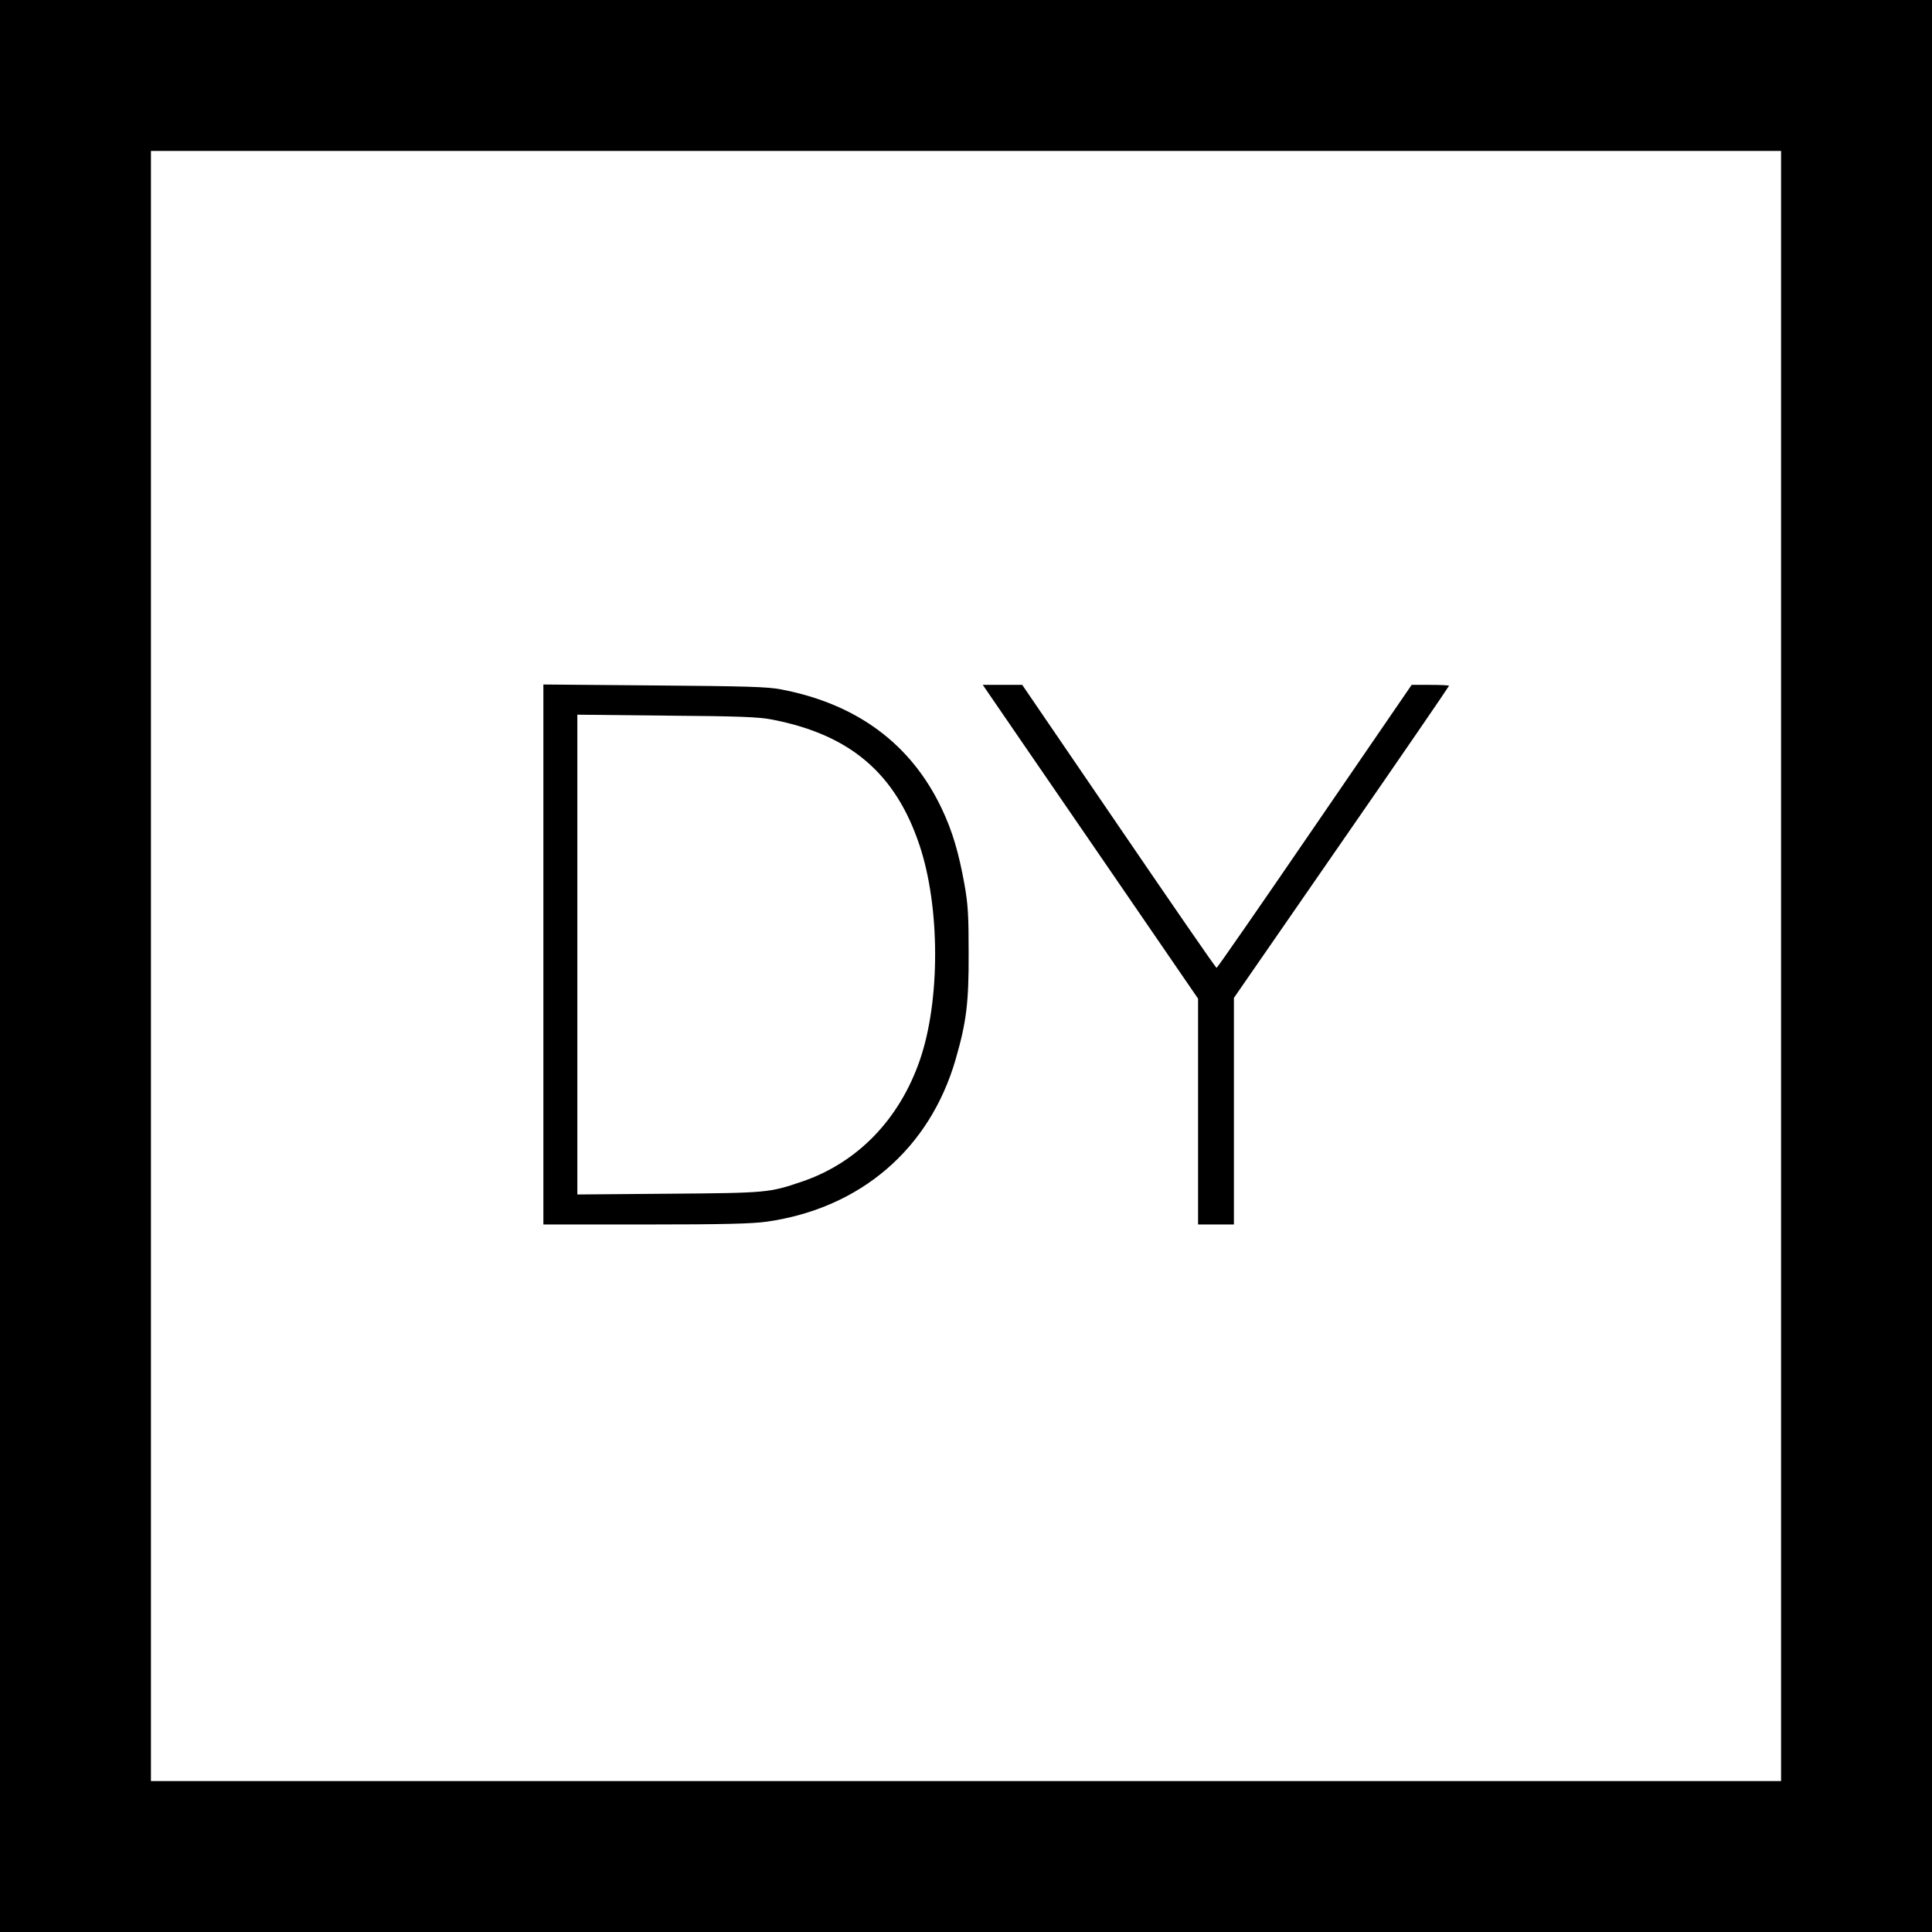
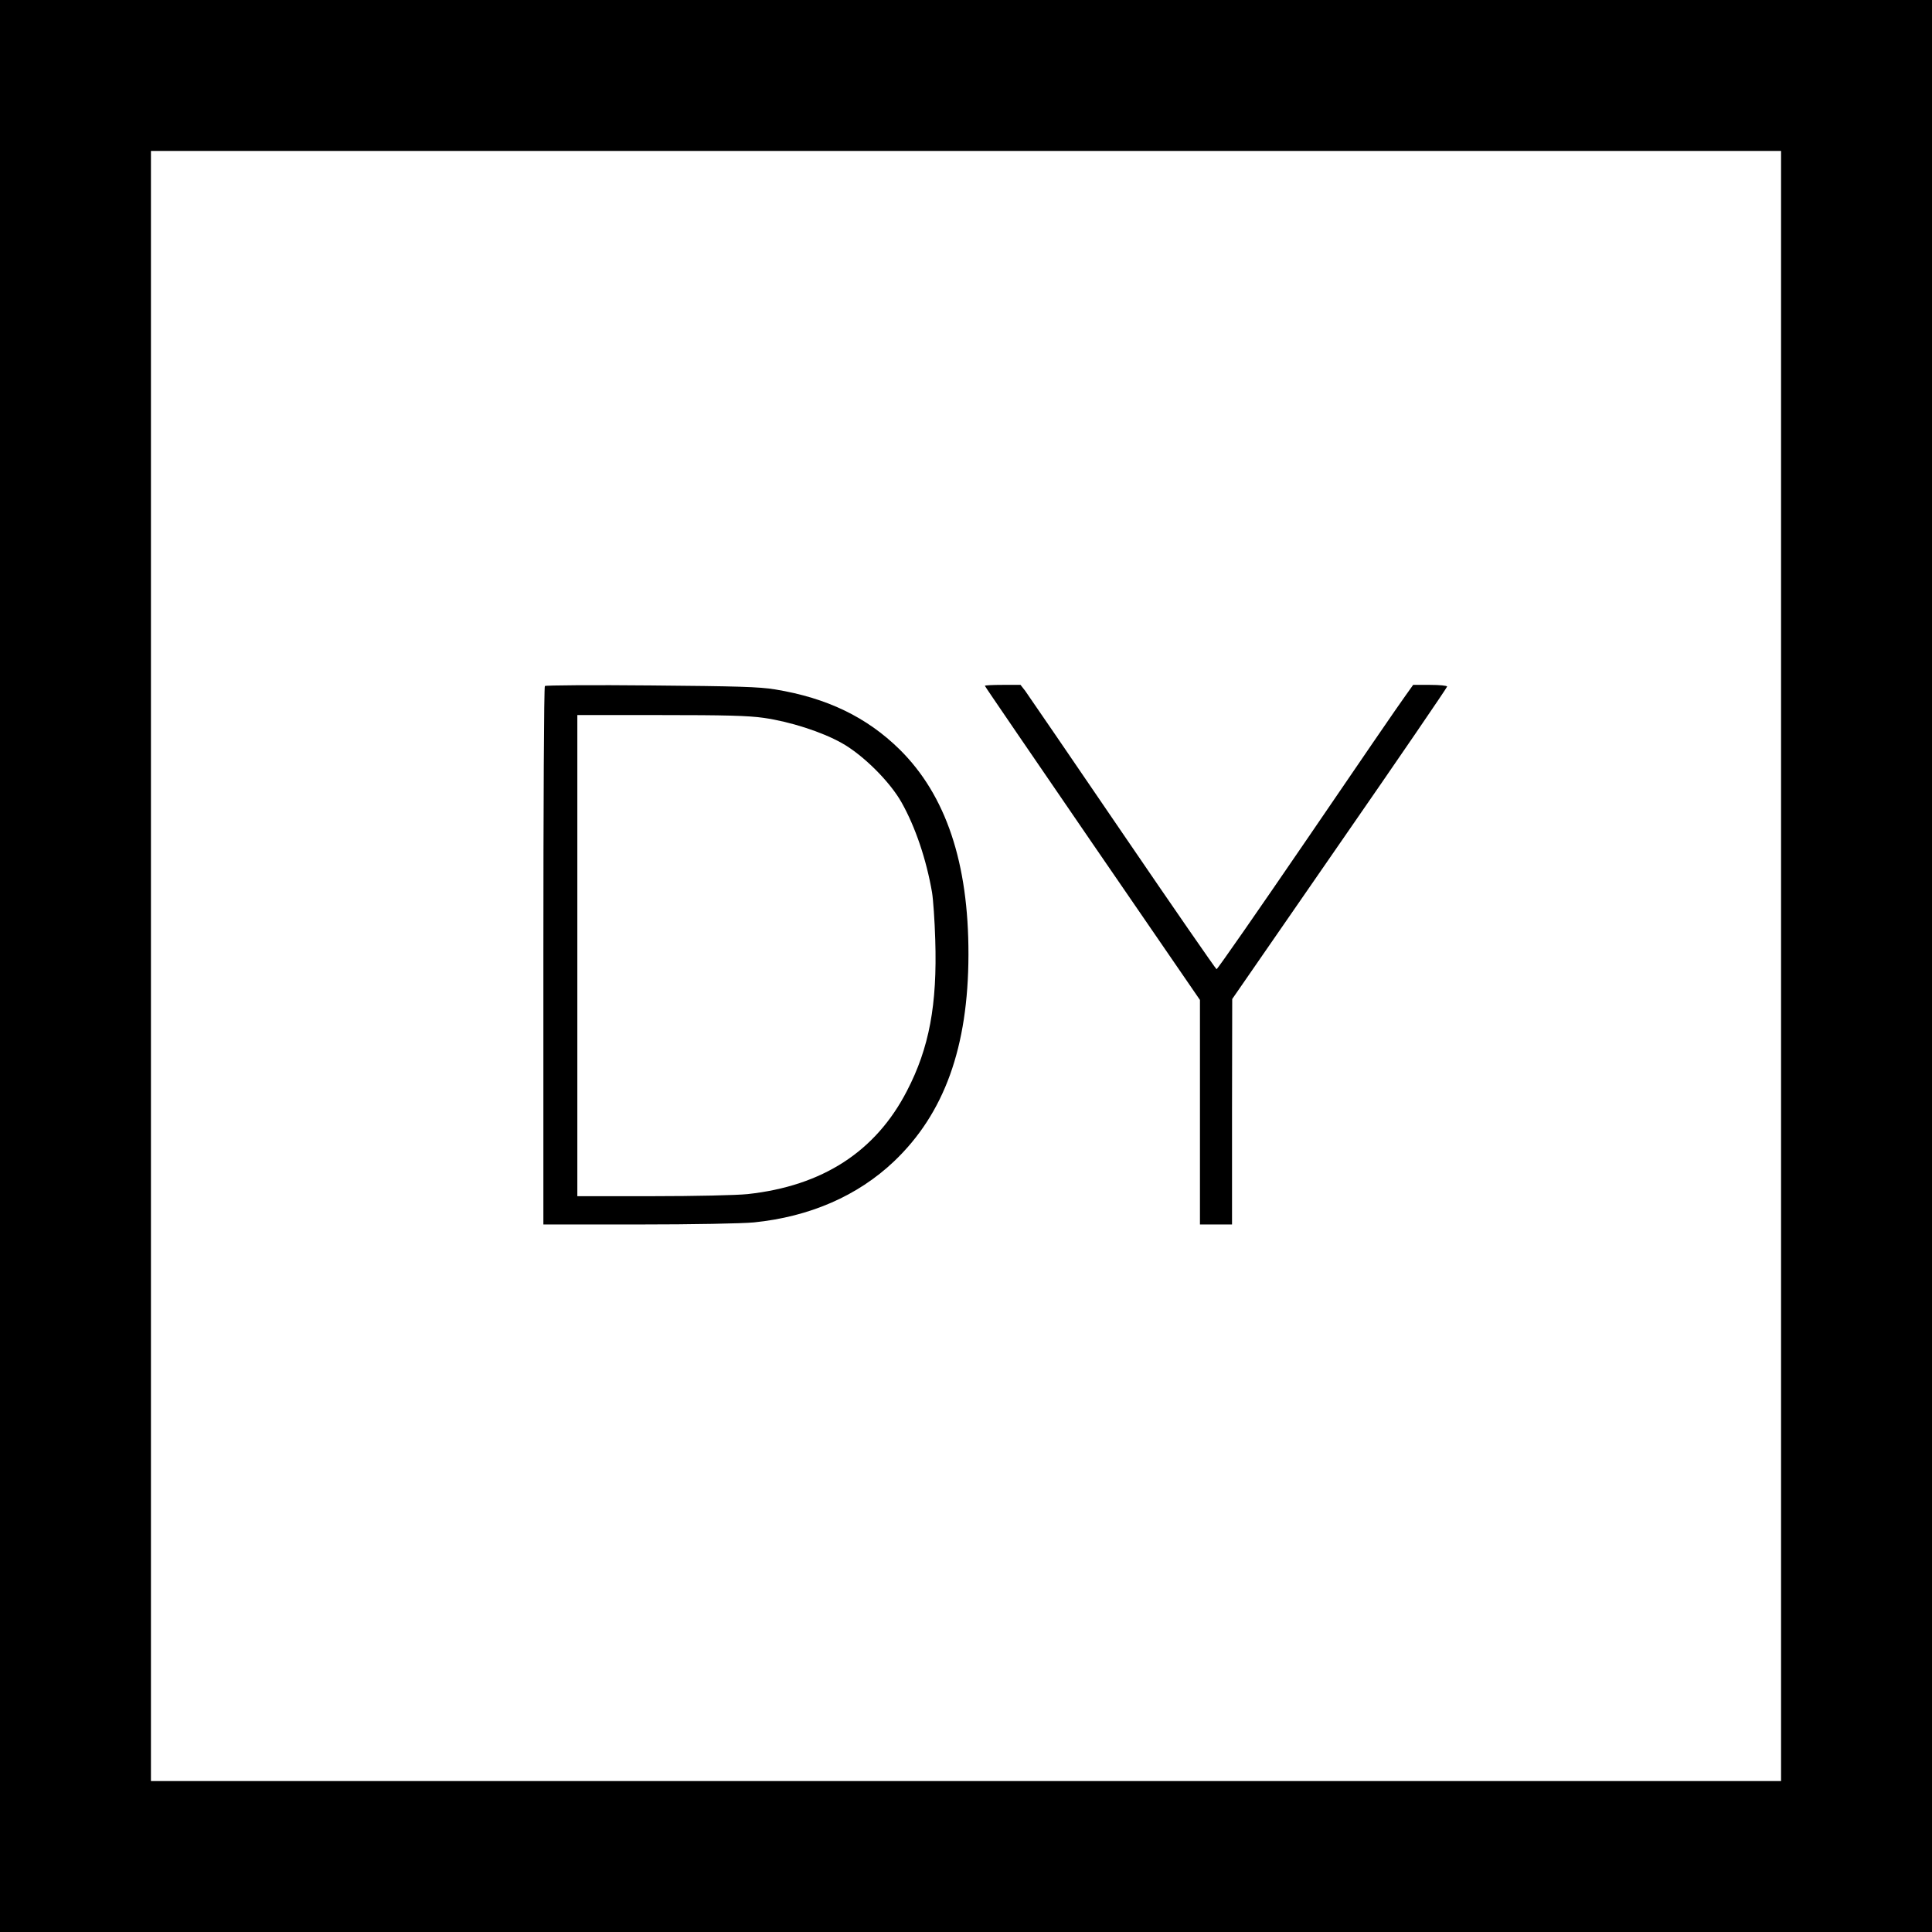
- <svg xmlns="http://www.w3.org/2000/svg" version="1" width="1365.333" height="1365.333" viewBox="0 0 1024 1024">
-   <path d="M0 512v512h1024V0H0v512zm944 0v432H80V80h864v432z" />
-   <path d="M288 505.9V649h54.3c41.6 0 56.5-.4 64.2-1.5 49.6-7.1 86.3-38.6 100-86 5.7-19.7 7-30 6.9-56 0-20.4-.3-25.9-2.2-36.7-3.1-17.1-6.4-28.3-12.1-40.3-16.2-34.1-44.8-55.4-85.1-63.1-7.1-1.4-18.3-1.7-67.2-2.1l-58.8-.5v143.1zm121.3-124.5c41.3 8 65.4 28.5 78.1 66.7 10.9 32.6 11 82.2.2 113.6-10.8 31.5-33.1 54.6-62.6 64.6-17.3 5.9-18.6 6-70.7 6.4l-48.3.4V378.8l47.3.5c39 .3 48.7.7 56 2.1zM524.8 368.7c2.2 3.2 27.8 40.6 57.1 83.2l53.1 77.4V649h19V528.9l57-82.4c31.4-45.3 57-82.7 57-83 0-.3-4.5-.5-9.9-.5h-9.9l-51.4 75c-28.2 41.2-51.6 75-52 75-.4 0-23.7-33.8-51.8-75l-51.2-75h-20.9l3.9 5.7z" />
+ <svg xmlns="http://www.w3.org/2000/svg" version="1.0" width="1024pt" height="1024pt" viewBox="0 0 1024 1024" preserveAspectRatio="xMidYMid meet">
+   <g transform="translate(0,1024) scale(0.1,-0.1)" fill="#000000" stroke="none">
+     <path d="M0 5120 l0 -5120 5120 0 5120 0 0 5120 0 5120 -5120 0 -5120 0 0 -5120z m9440 0 l0 -4320 -4320 0 -4320 0 0 4320 0 4320 4320 0 4320 0 0 -4320z" />
+     <path d="M2888 6604 c-5 -4 -8 -648 -8 -1431 l0 -1423 503 0 c292 0 550 5 613 11 295 30 549 140 742 323 267 254 394 605 395 1096 1 486 -119 845 -365 1088 -174 171 -385 273 -660 318 -85 14 -202 17 -658 21 -305 3 -558 1 -562 -3z m1161 -169 c139 -20 307 -74 412 -133 113 -63 256 -205 318 -316 73 -130 131 -302 161 -476 6 -36 14 -149 17 -251 11 -344 -32 -574 -150 -801 -166 -322 -448 -504 -845 -547 -57 -6 -279 -11 -502 -11 l-400 0 0 1275 0 1275 441 0 c342 0 465 -3 548 -15z" />
+     <path d="M5220 6605 c0 -3 257 -378 570 -835 l570 -830 0 -595 0 -595 85 0 85 0 0 598 1 597 569 823 c314 453 570 828 570 833 0 5 -40 9 -90 9 l-90 0 -42 -59 c-24 -32 -257 -372 -518 -755 -261 -382 -478 -694 -482 -693 -4 1 -229 326 -499 722 -270 396 -502 735 -515 753 l-25 32 -95 0 c-51 0 -94 -2 -94 -5z" />
+   </g>
</svg>
